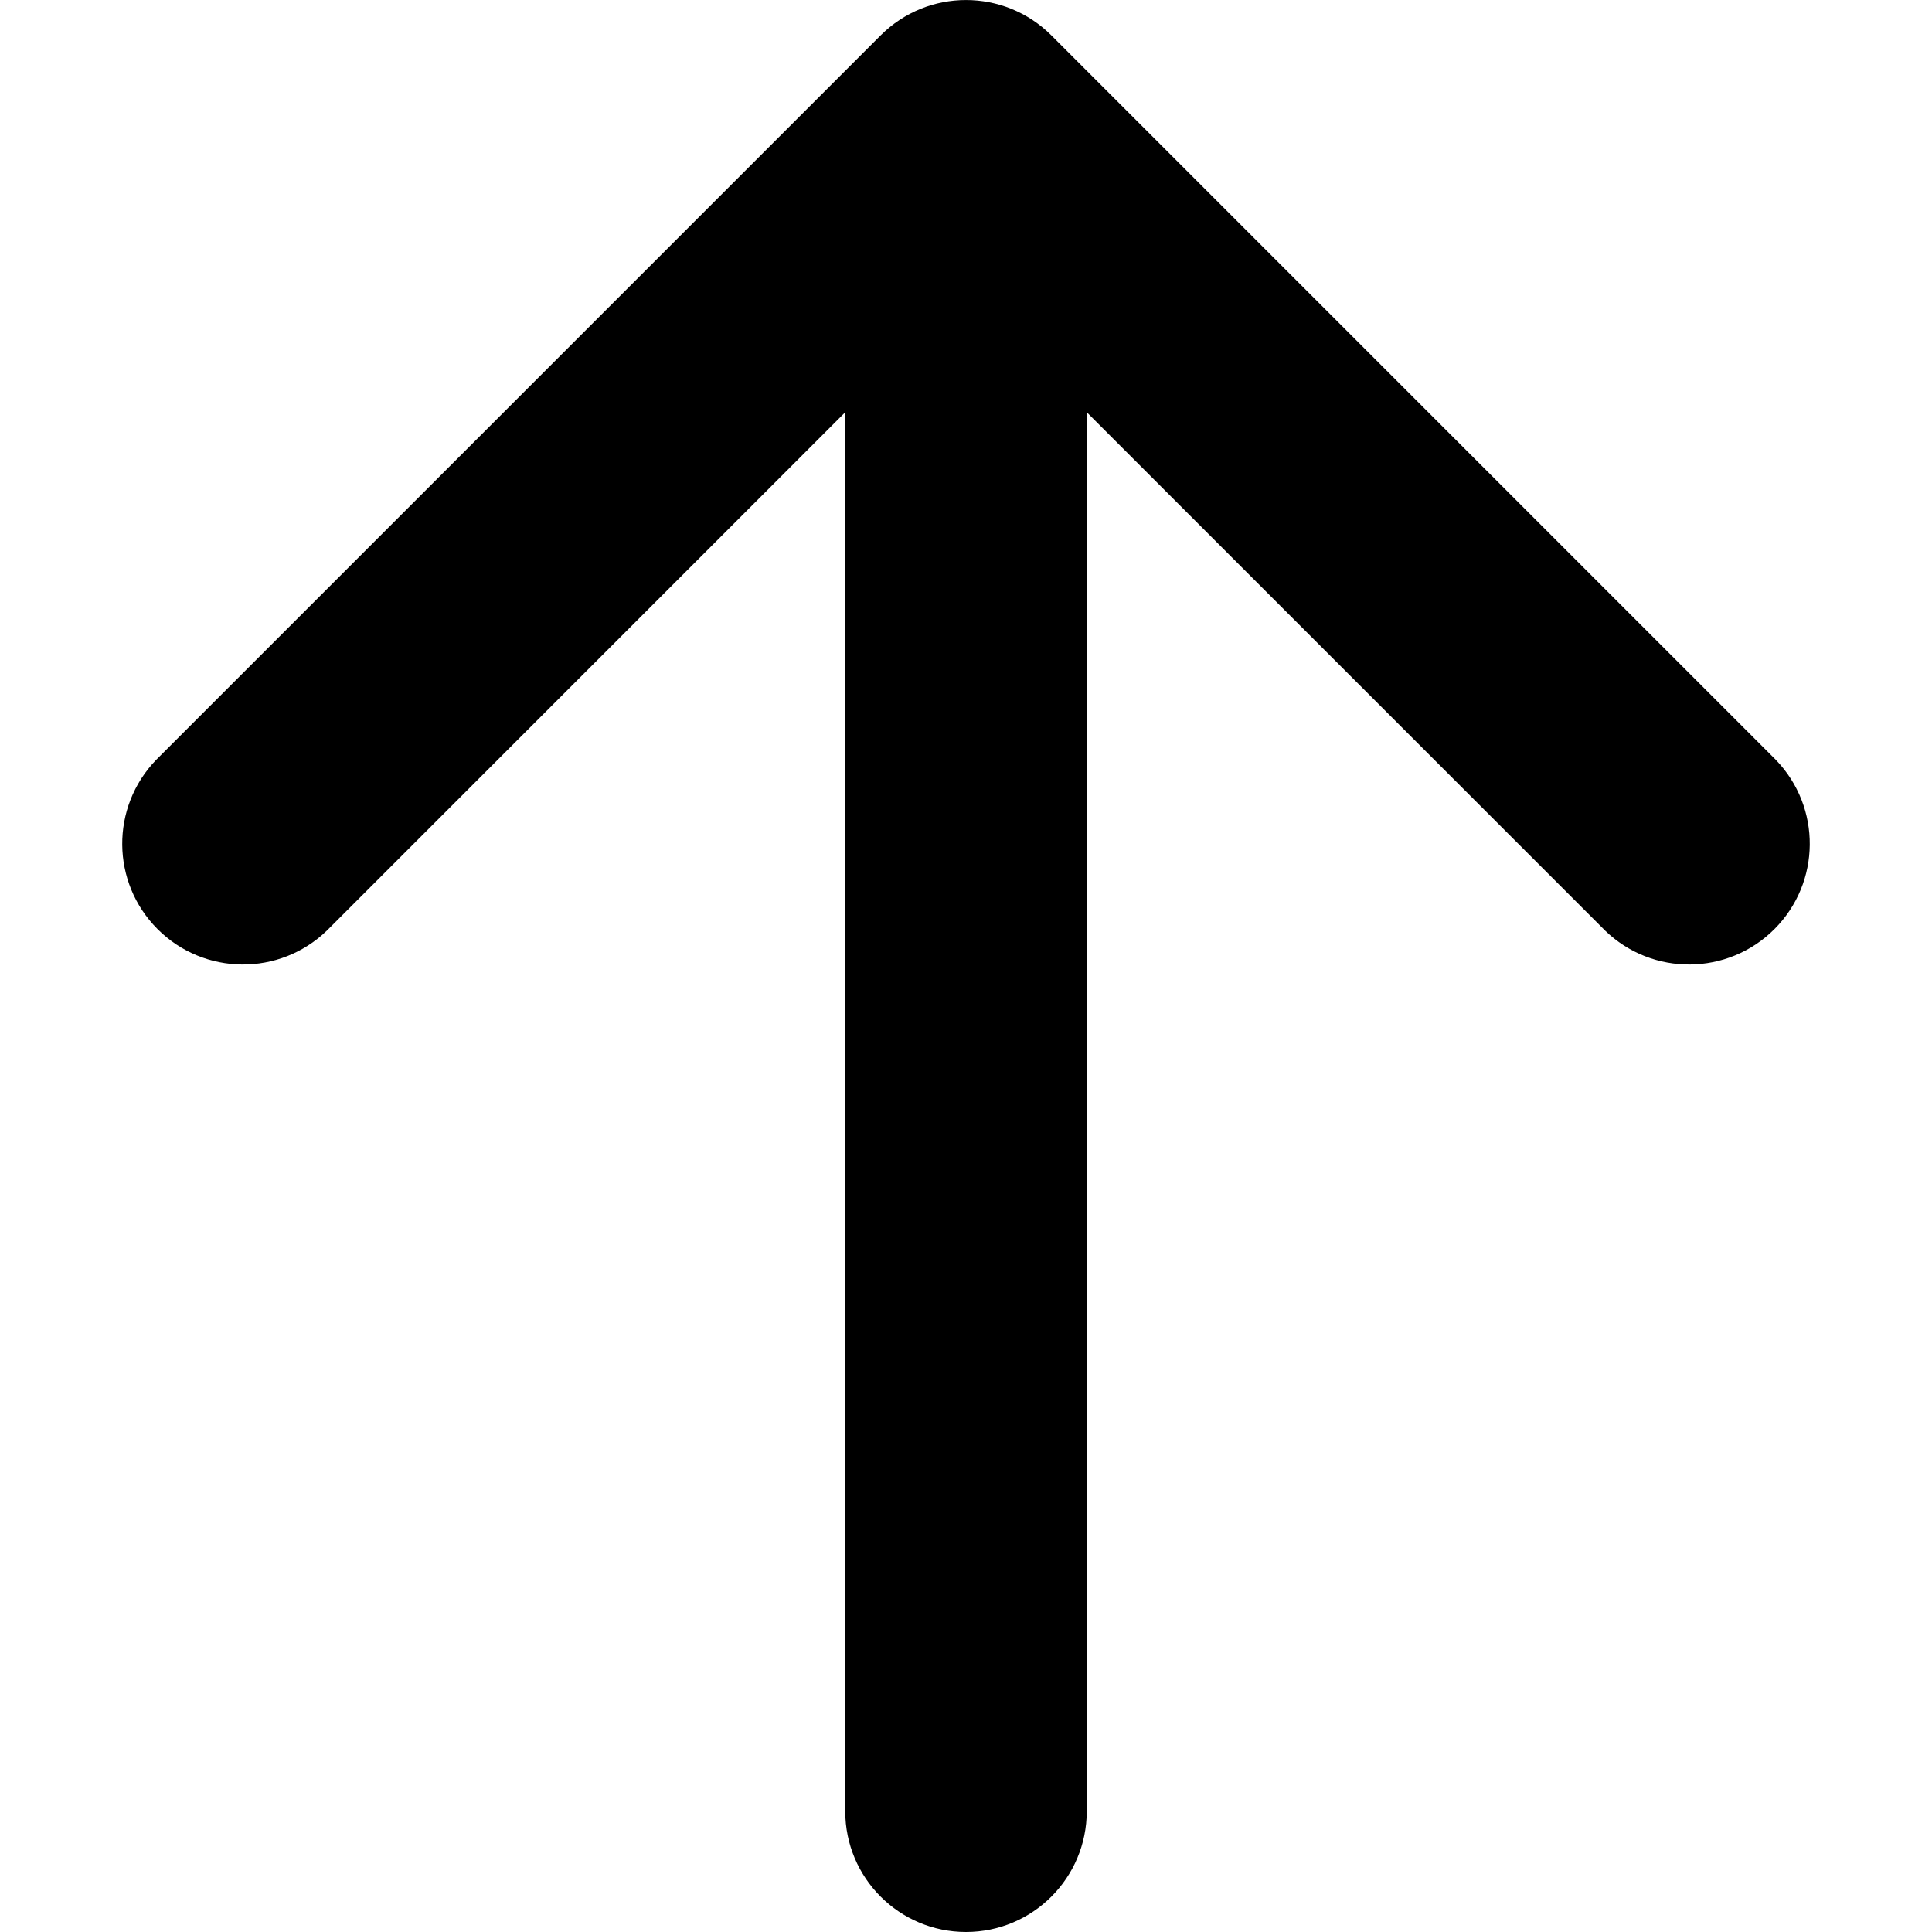
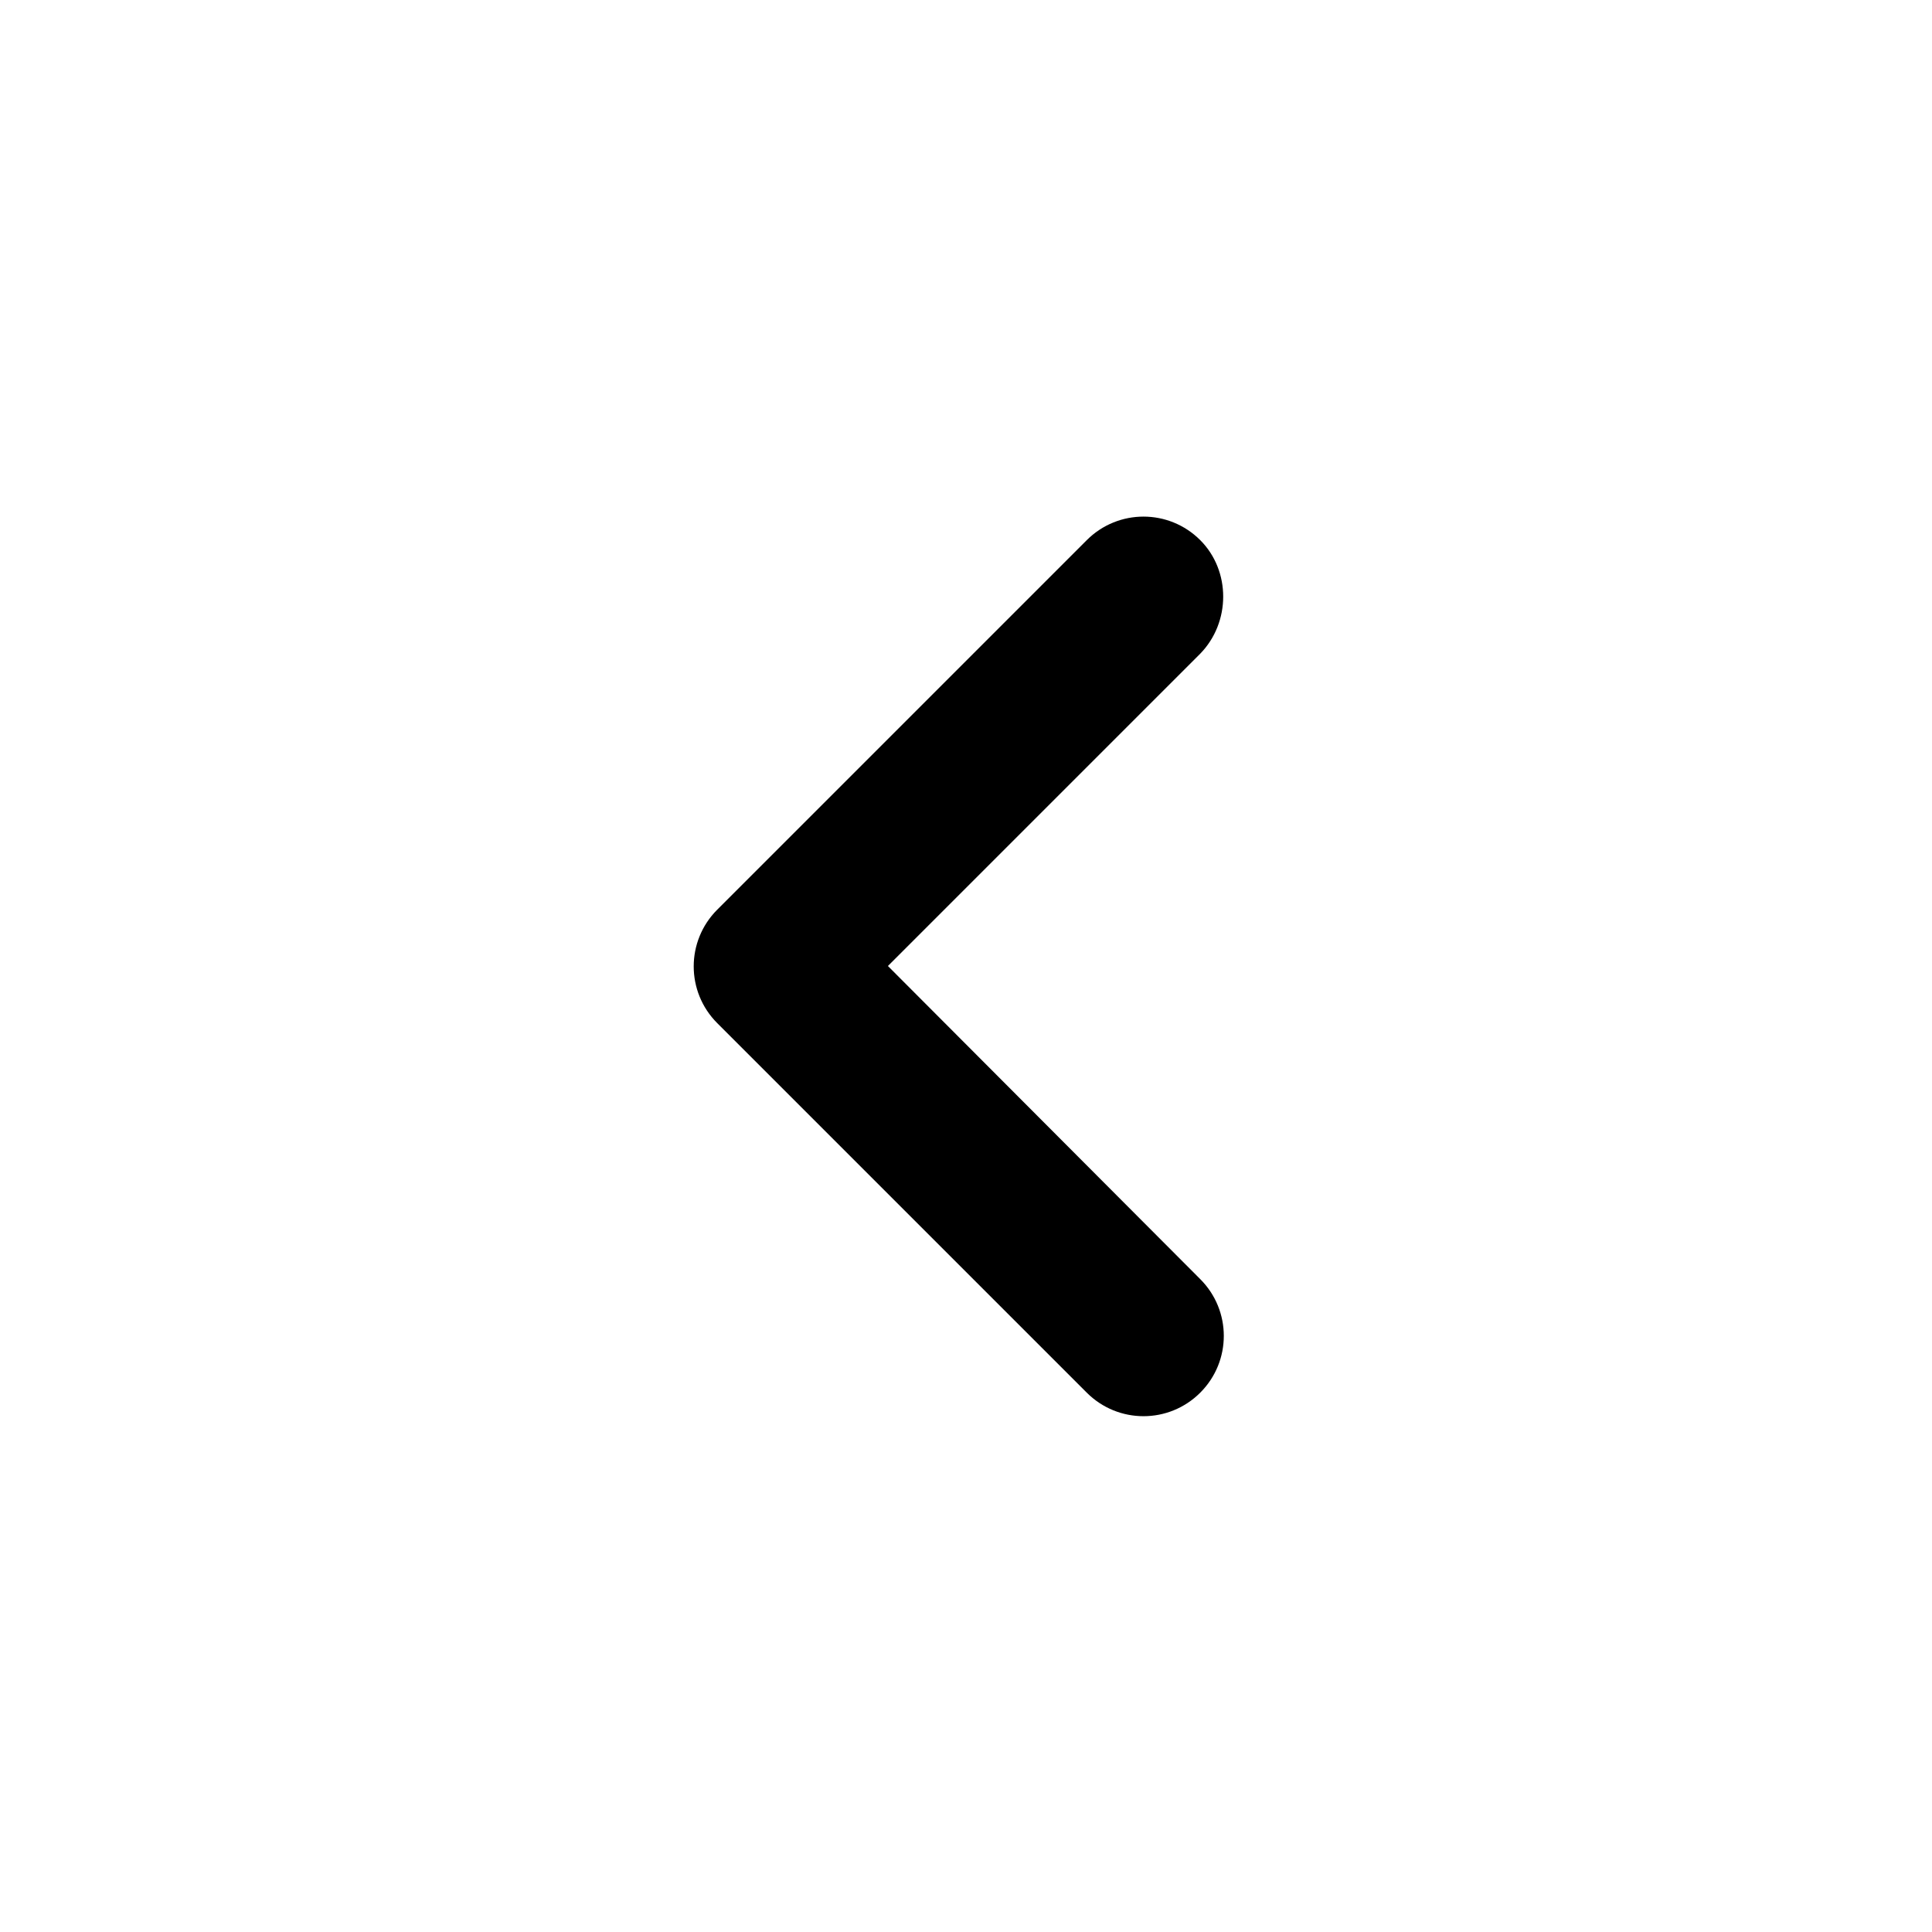
- <svg xmlns="http://www.w3.org/2000/svg" width="16" height="16" viewBox="0 0 16 16">
-   <path transform="rotate(90) translate(0, -16)" d="M15 7H3.414l4.293-4.293a1 1 0 0 0-1.414-1.414l-6 6a1 1 0 0 0 0 1.414l6 6a1 1 0 0 0 1.414-1.414L3.414 9H15a1 1 0 0 0 0-2z">
- </path>
+ <svg xmlns="http://www.w3.org/2000/svg" height="24px" viewBox="0 0 24 24" width="24px" fill="#000000">
+   <path d="M0 0h24v24H0V0z" fill="none" />
+   <path d="M14.91 6.71c-.39-.39-1.02-.39-1.41 0L8.91 11.3c-.39.39-.39 1.02 0 1.41l4.59 4.59c.39.39 1.02.39 1.41 0 .39-.39.39-1.02 0-1.41L11.03 12l3.88-3.88c.38-.39.38-1.03 0-1.41z" />
</svg>
